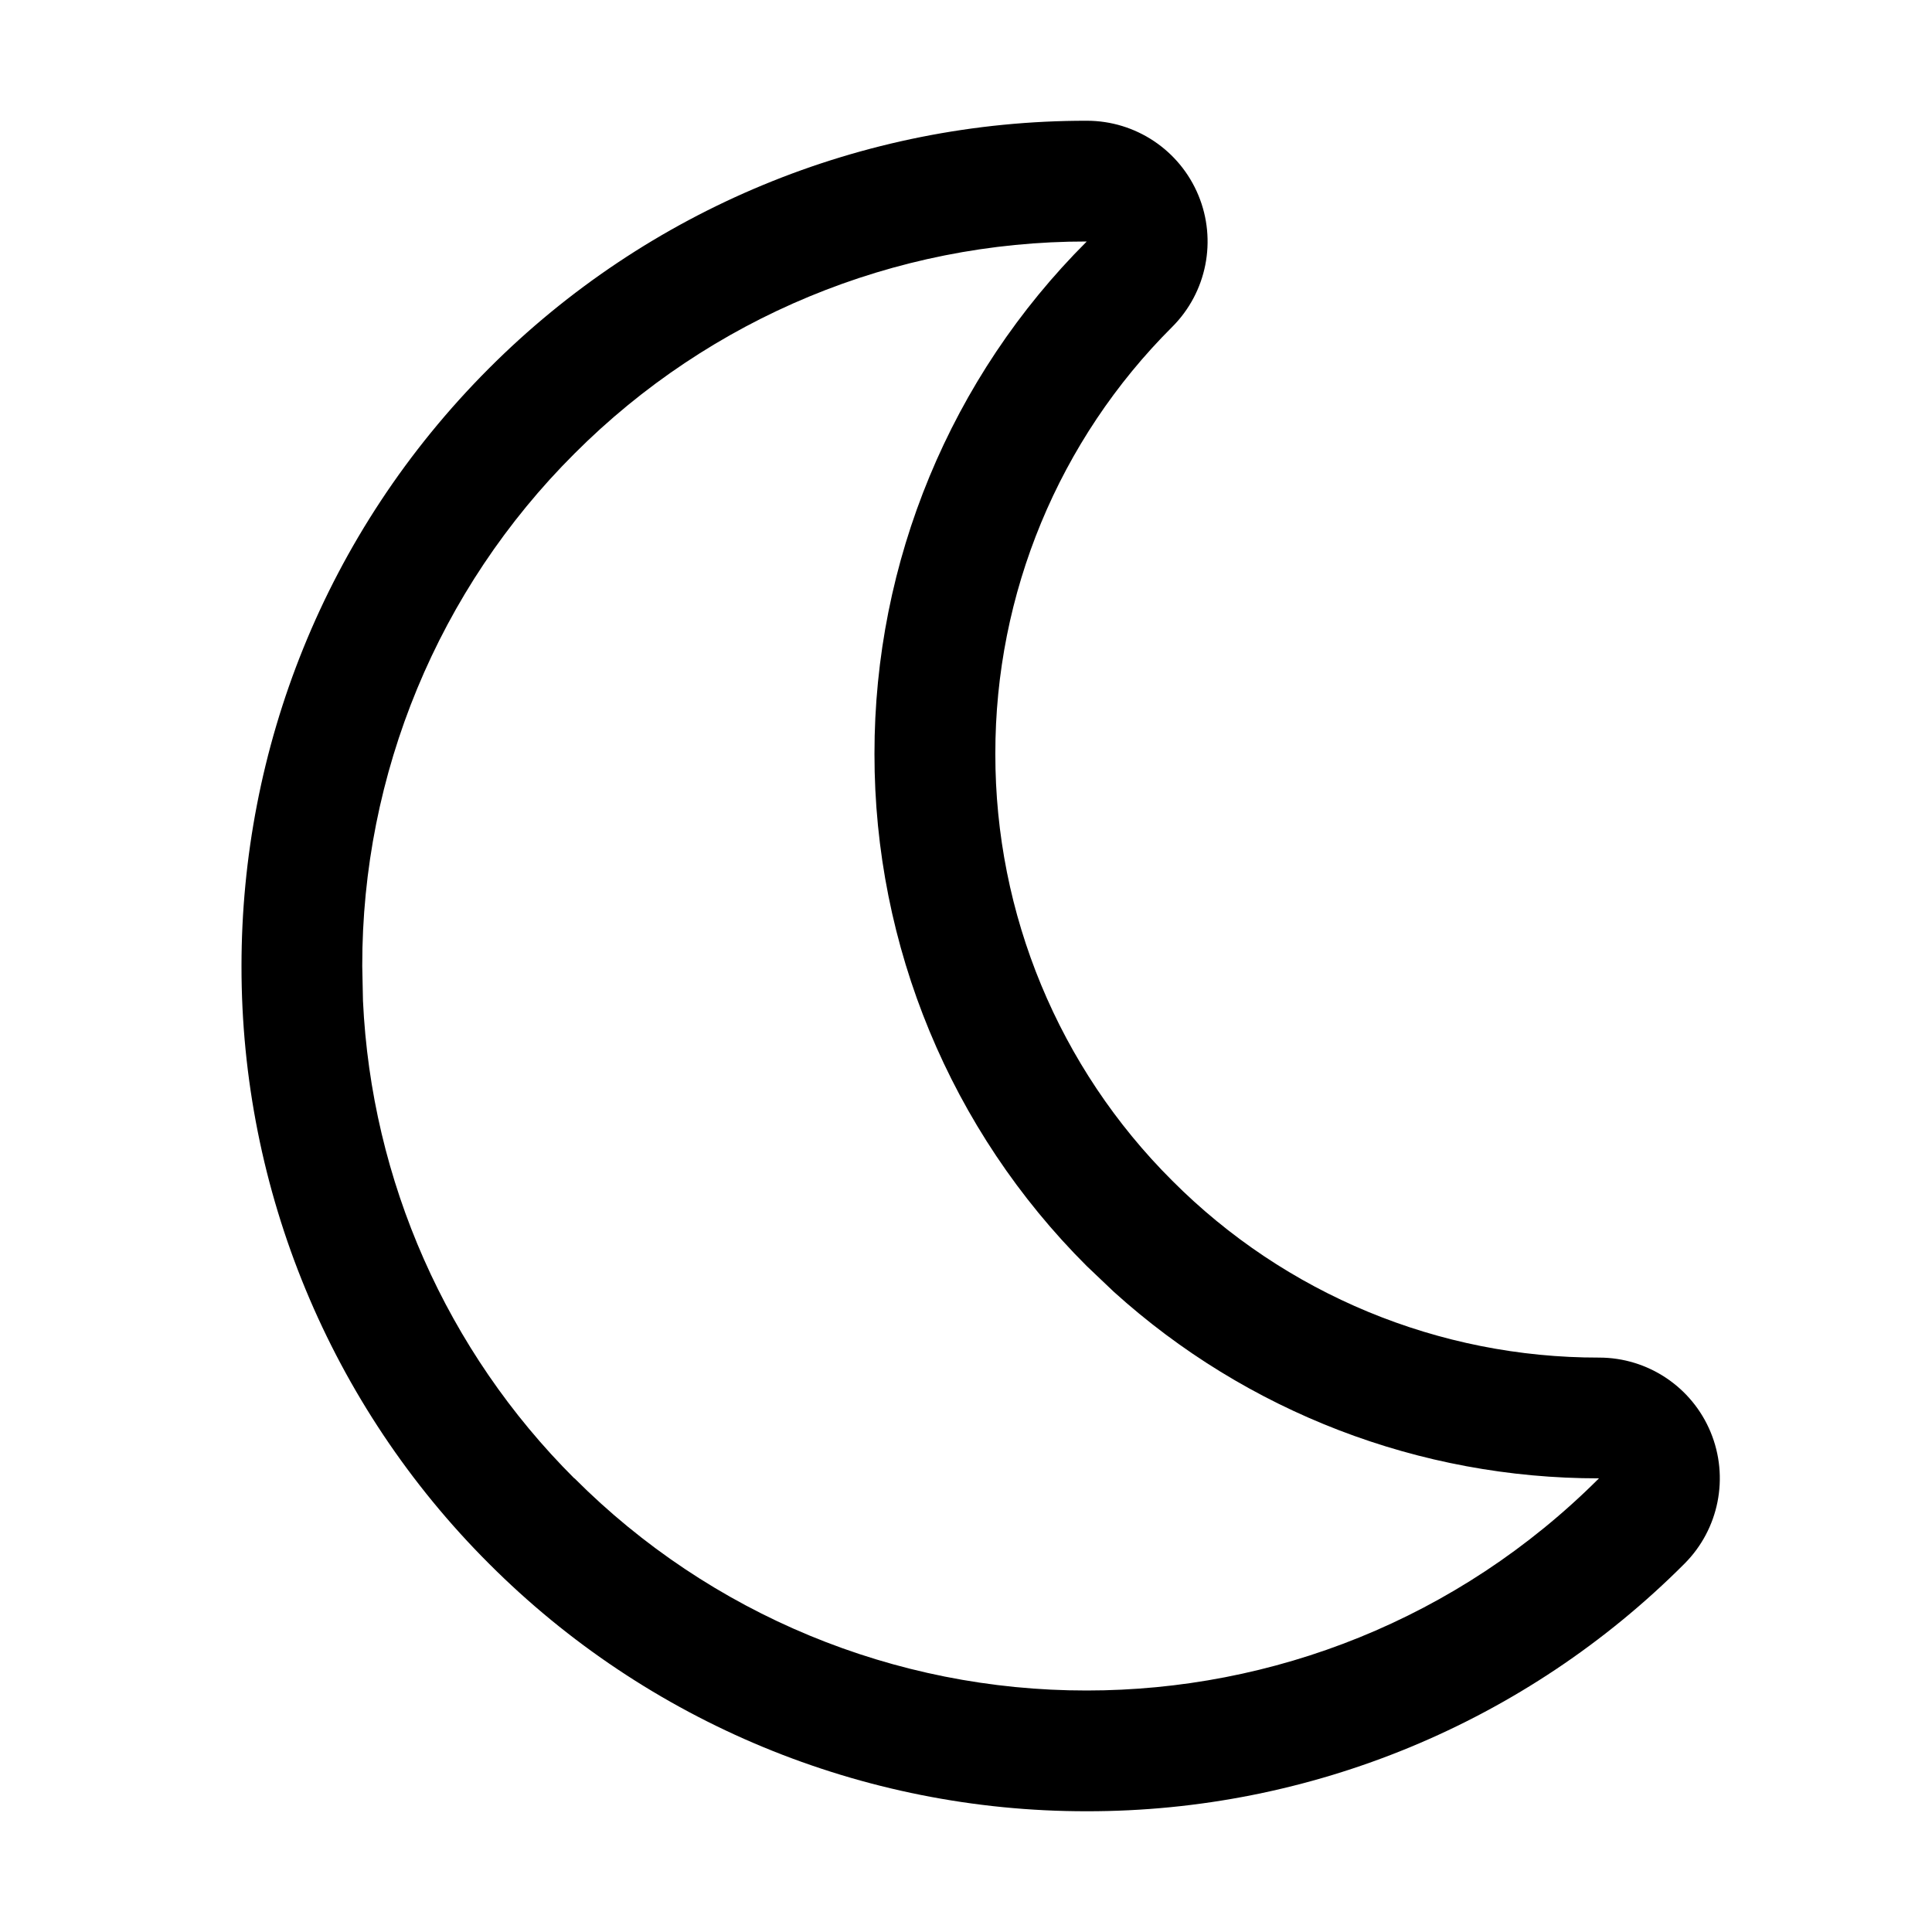
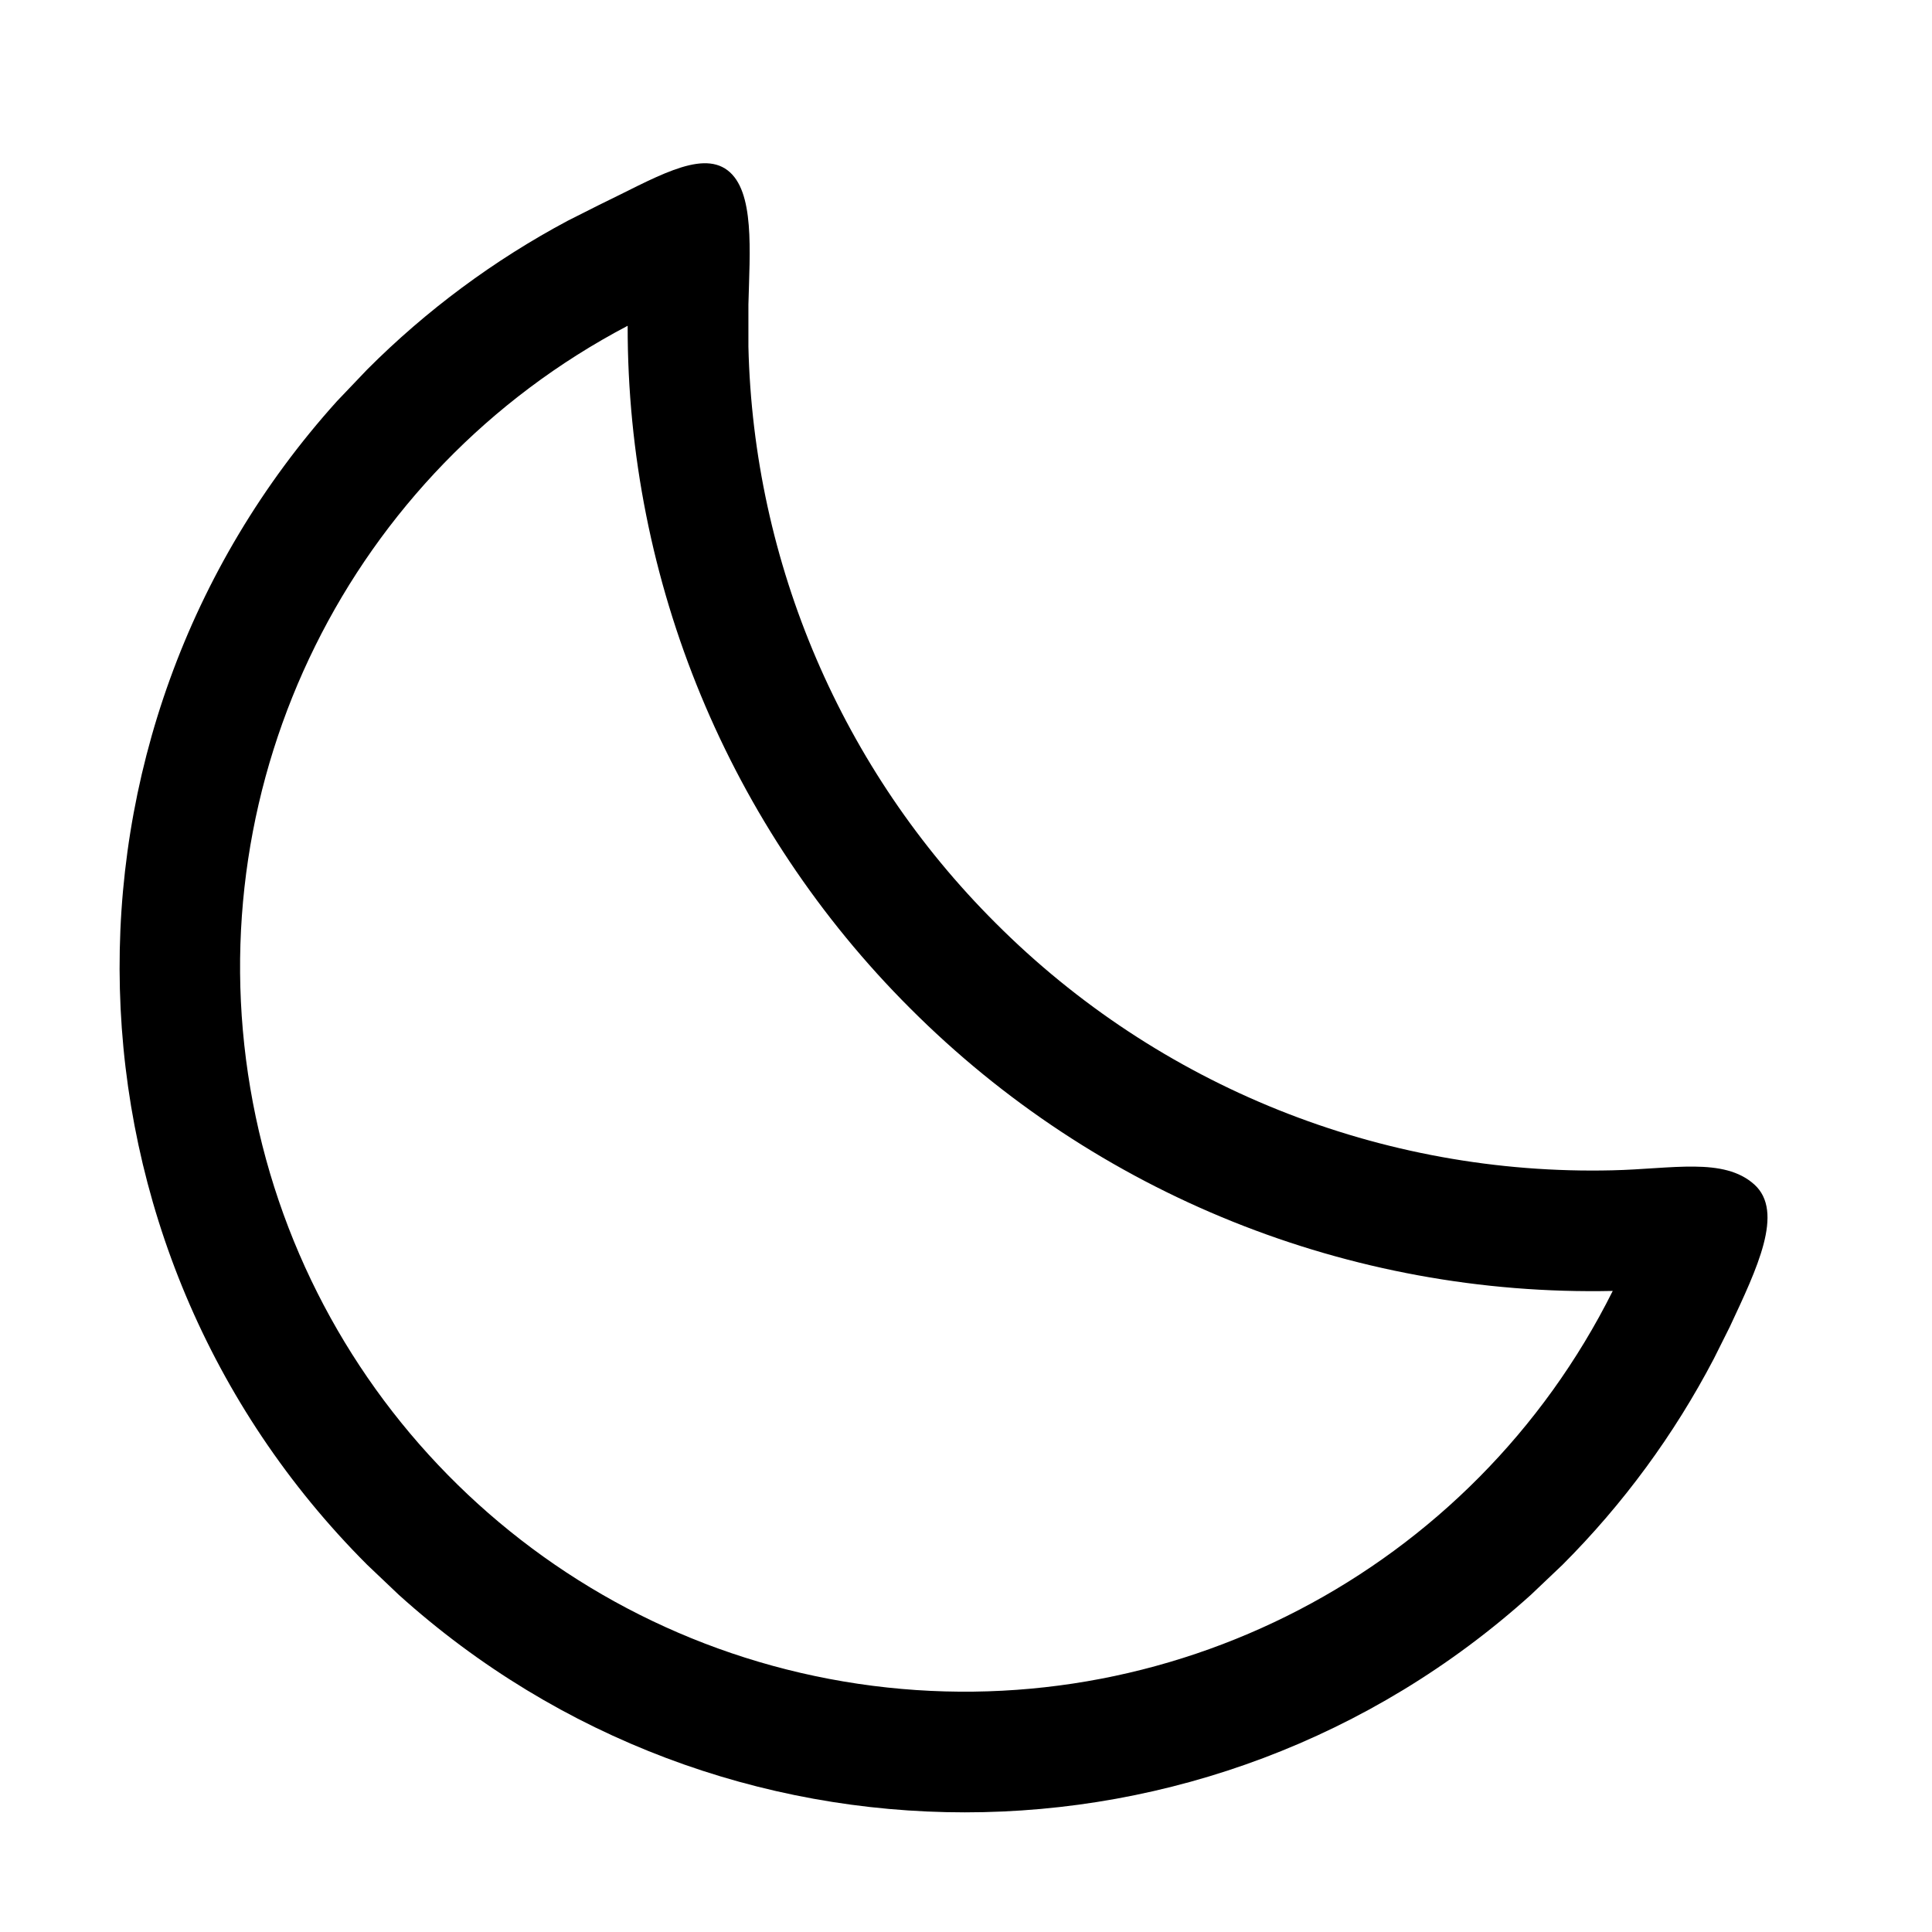
<svg xmlns="http://www.w3.org/2000/svg" width="16" height="16" viewBox="0 0 16 16">
-   <path d="M4.05 12.95A6.982 6.982 0 0 1 2 8c0-1.79.684-3.583 2.05-4.95A6.982 6.982 0 0 1 9 1a1 1 0 0 1 .708 1.707 4.982 4.982 0 0 0-1.465 3.536 4.98 4.98 0 0 0 1.465 3.535 4.98 4.98 0 0 0 3.535 1.465 1 1 0 0 1 .707 1.707A6.981 6.981 0 0 1 9 15a6.983 6.983 0 0 1-4.95-2.05Zm.708-.707A5.983 5.983 0 0 0 9 14c1.535 0 3.07-.586 4.242-1.757a5.98 5.98 0 0 1-4.018-1.545L9 10.485a5.982 5.982 0 0 1-1.758-4.242A5.986 5.986 0 0 1 9 2a5.983 5.983 0 0 0-4.243 1.757A5.98 5.98 0 0 0 3 8l.006.288a5.978 5.978 0 0 0 1.75 3.955Z" />
+   <path d="M4.96 1.698c.45-.216.838-.46 1.065-.288s.184.67.173 1.113v.347a6.97 6.97 0 0 0 2.047 4.774 6.98 6.98 0 0 0 5.108 2.048c.495-.011.922-.11 1.175.117.252.227.021.7-.203 1.18l-.132.264a7 7 0 0 1-1.253 1.706l-.261.248a7 7 0 0 1-9.377 0l-.261-.248a7 7 0 0 1-.249-9.638l.249-.261a7 7 0 0 1 1.661-1.232zm.238 1a6 6 0 1 0 8.158 7.993 7.98 7.98 0 0 1-5.818-2.34 7.97 7.97 0 0 1-2.34-5.653" />
</svg>
